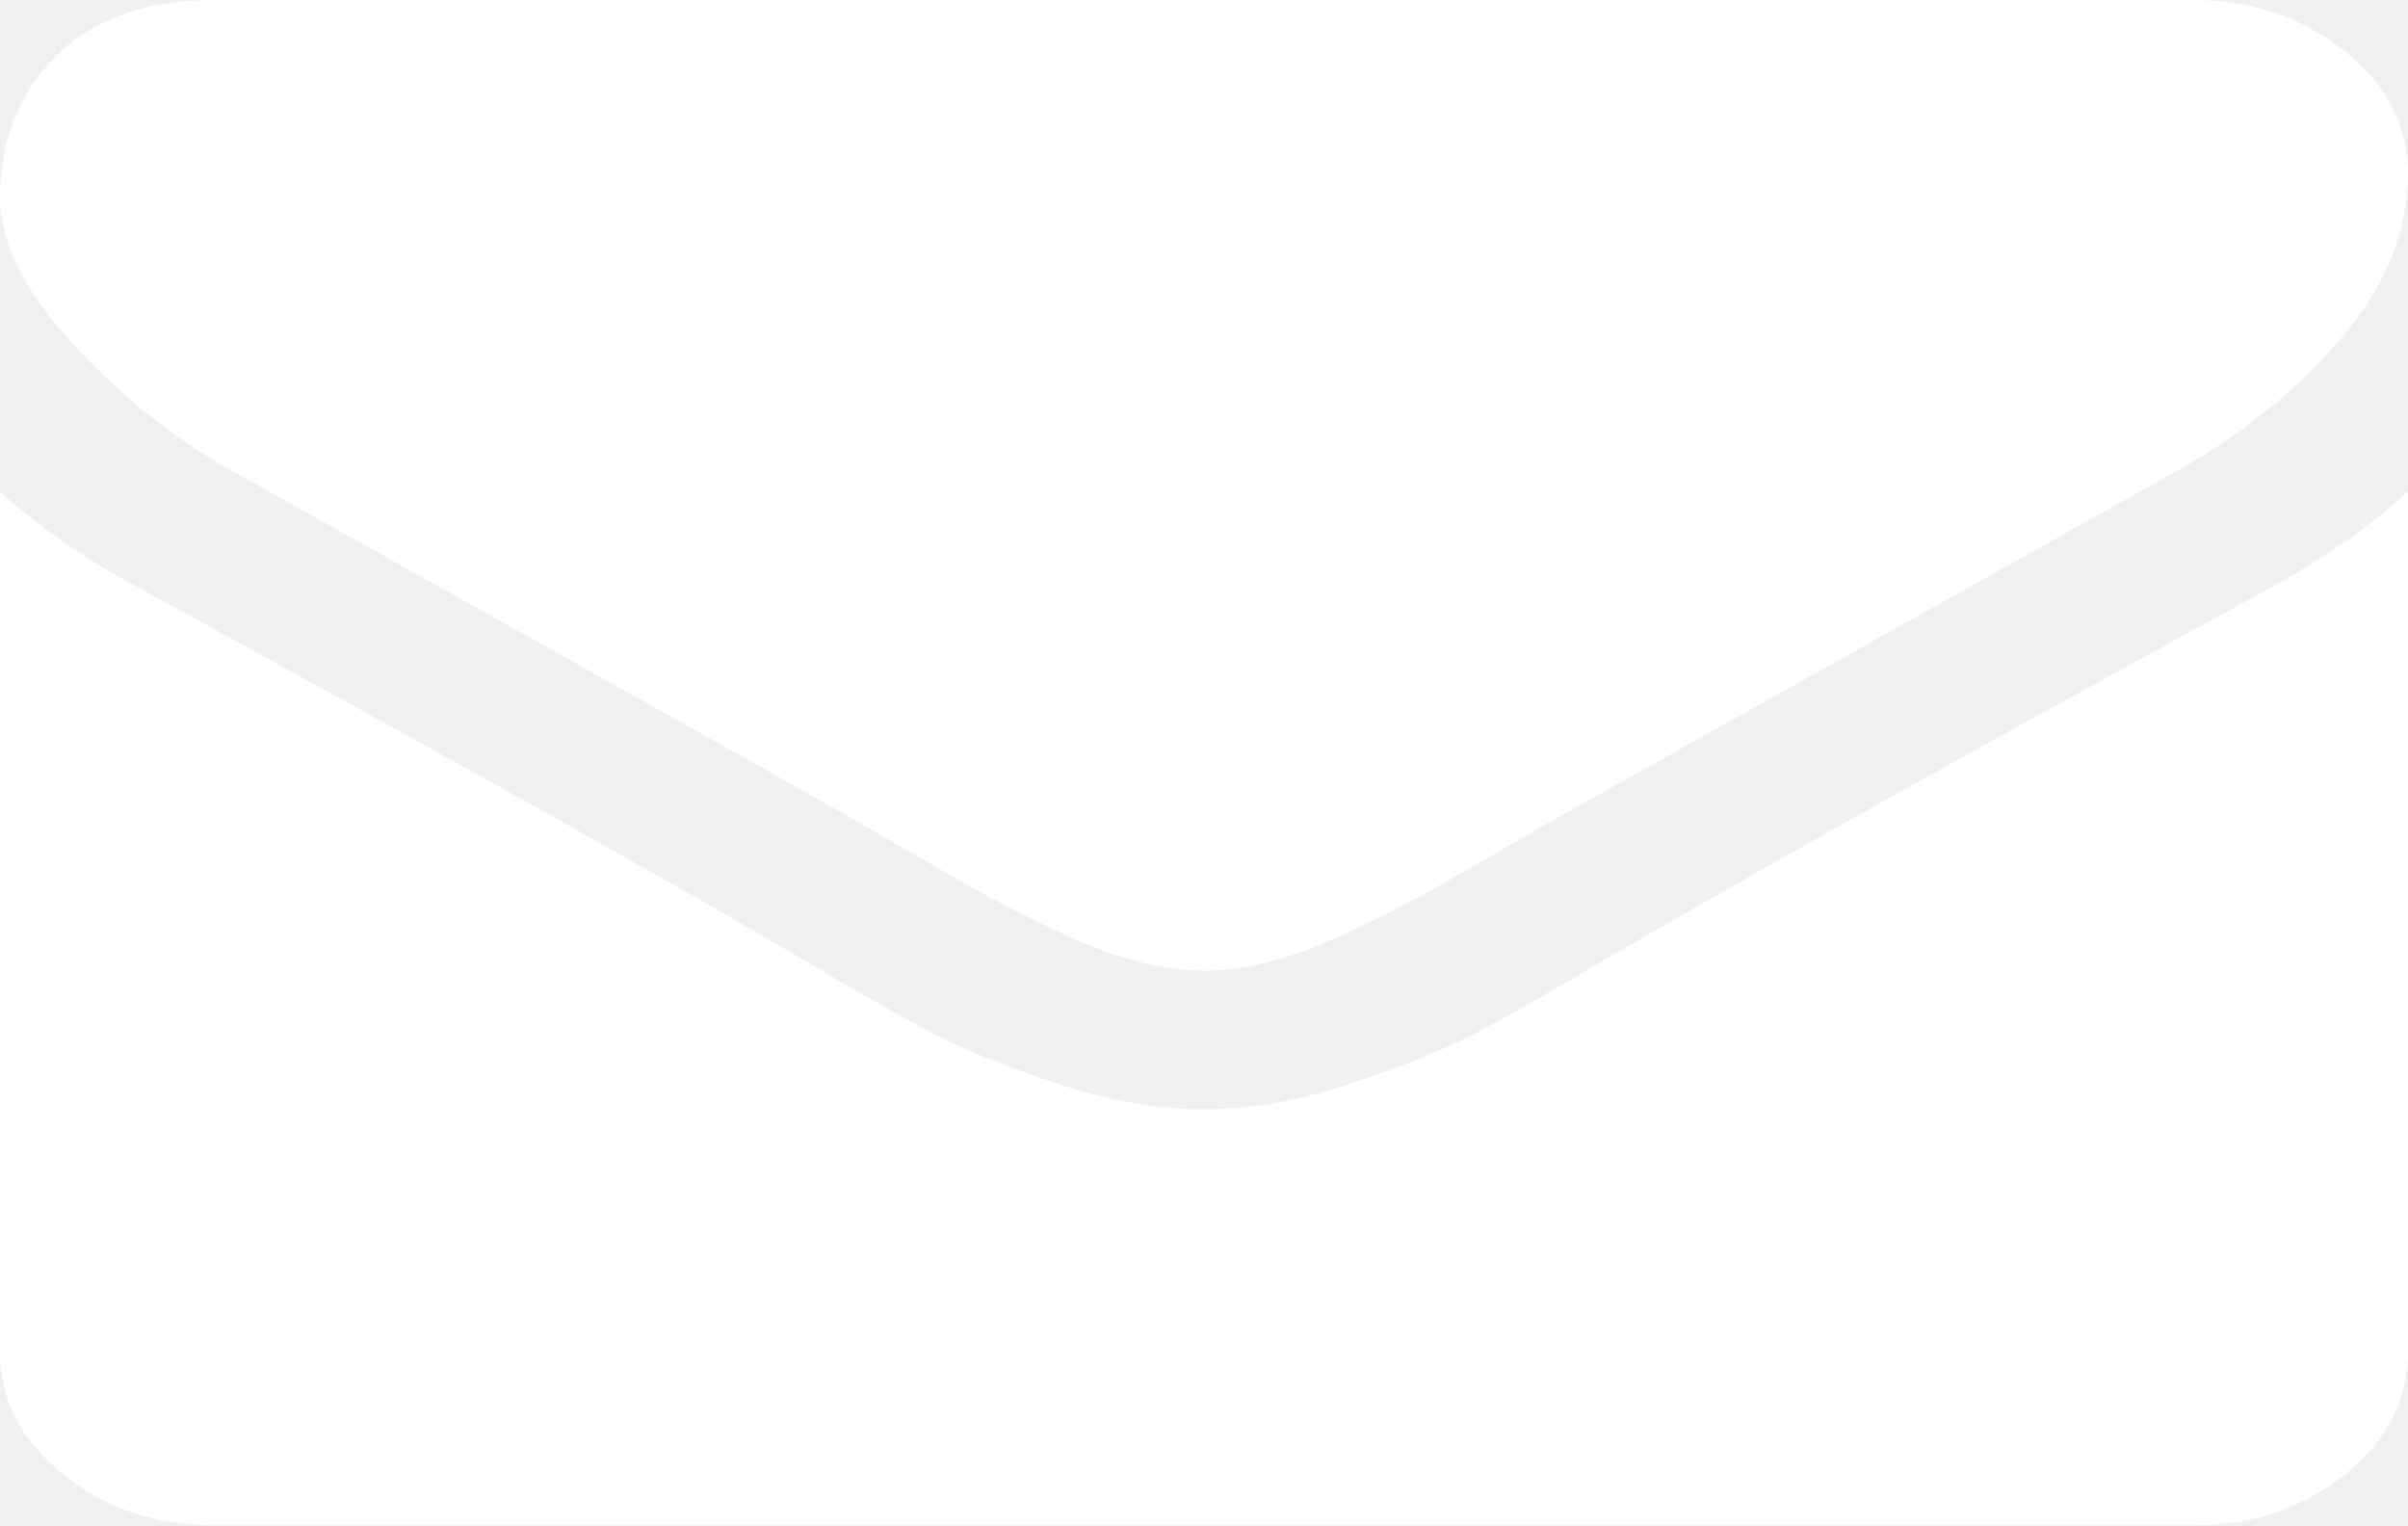
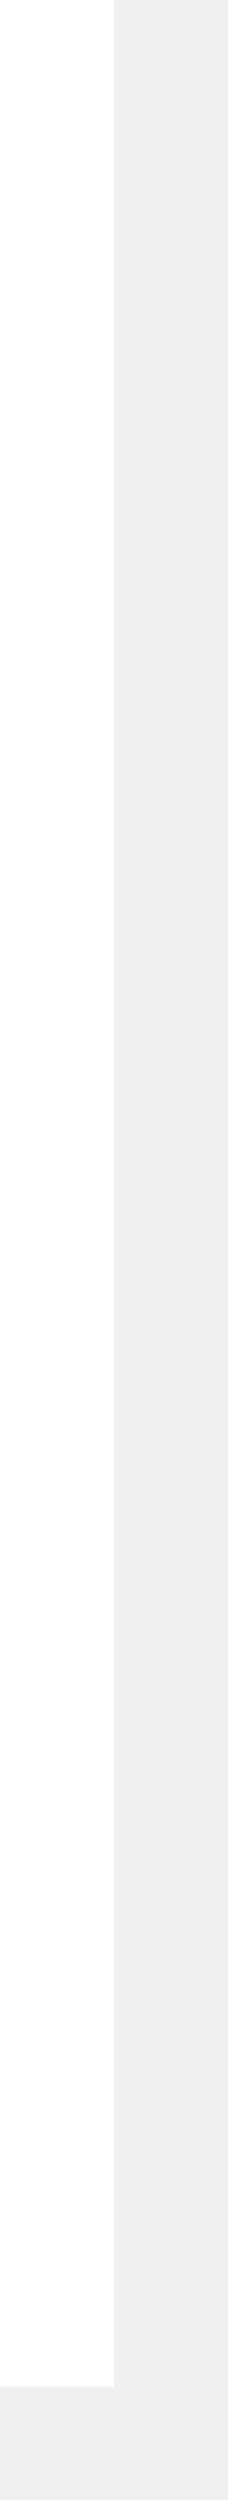
- <svg xmlns="http://www.w3.org/2000/svg" version="1.1" width="30px" height="19px">
-   <g transform="matrix(1 0 0 1 -45 -6 )">
-     <path d="M 28.326 7.3  C 28.962 6.95  29.52 6.558  30 6.126  L 30 16.841  C 30 17.435  29.738 17.943  29.213 18.366  C 28.689 18.789  28.058 19  27.321 19  L 2.679 19  C 1.942 19  1.311 18.789  0.787 18.366  C 0.262 17.943  0 17.435  0 16.841  L 0 6.126  C 0.491 6.567  1.055 6.959  1.691 7.3  C 5.731 9.513  8.504 11.065  10.011 11.956  C 10.647 12.334  11.164 12.628  11.56 12.84  C 11.956 13.051  12.483 13.267  13.142 13.488  C 13.8 13.708  14.414 13.818  14.983 13.818  L 15 13.818  L 15.017 13.818  C 15.586 13.818  16.2 13.708  16.858 13.488  C 17.517 13.267  18.044 13.051  18.44 12.84  C 18.836 12.628  19.353 12.334  19.989 11.956  C 21.886 10.849  24.665 9.298  28.326 7.3  Z M 29.205 0.634  C 29.735 1.057  30 1.565  30 2.159  C 30 2.87  29.727 3.549  29.18 4.197  C 28.633 4.844  27.952 5.398  27.137 5.857  C 22.941 8.205  20.329 9.666  19.302 10.242  C 19.191 10.305  18.954 10.442  18.591 10.654  C 18.228 10.865  17.927 11.036  17.687 11.167  C 17.447 11.297  17.157 11.443  16.816 11.605  C 16.476 11.767  16.155 11.888  15.854 11.969  C 15.552 12.05  15.273 12.091  15.017 12.091  L 15 12.091  L 14.983 12.091  C 14.727 12.091  14.448 12.05  14.146 11.969  C 13.845 11.888  13.524 11.767  13.184 11.605  C 12.843 11.443  12.553 11.297  12.313 11.167  C 12.073 11.036  11.772 10.865  11.409 10.654  C 11.046 10.442  10.809 10.305  10.698 10.242  C 9.682 9.666  8.22 8.846  6.311 7.779  C 4.403 6.713  3.259 6.072  2.879 5.857  C 2.188 5.479  1.535 4.959  0.921 4.298  C 0.307 3.637  0 3.023  0 2.456  C 0 1.754  0.232 1.17  0.695 0.702  C 1.158 0.234  1.819 0  2.679 0  L 27.321 0  C 28.047 0  28.675 0.211  29.205 0.634  Z " fill-rule="nonzero" fill="#ffffff" stroke="none" transform="matrix(1 0 0 1 45 6 )" />
+ <svg xmlns="http://www.w3.org/2000/svg" version="1.1" width="2px" height="22px">
+   <g transform="matrix(1 0 0 1 -125 -5 )">
+     <path d="M 125.5 5  L 125.5 26  " stroke-width="1" stroke="#ffffff" fill="none" />
  </g>
</svg>
